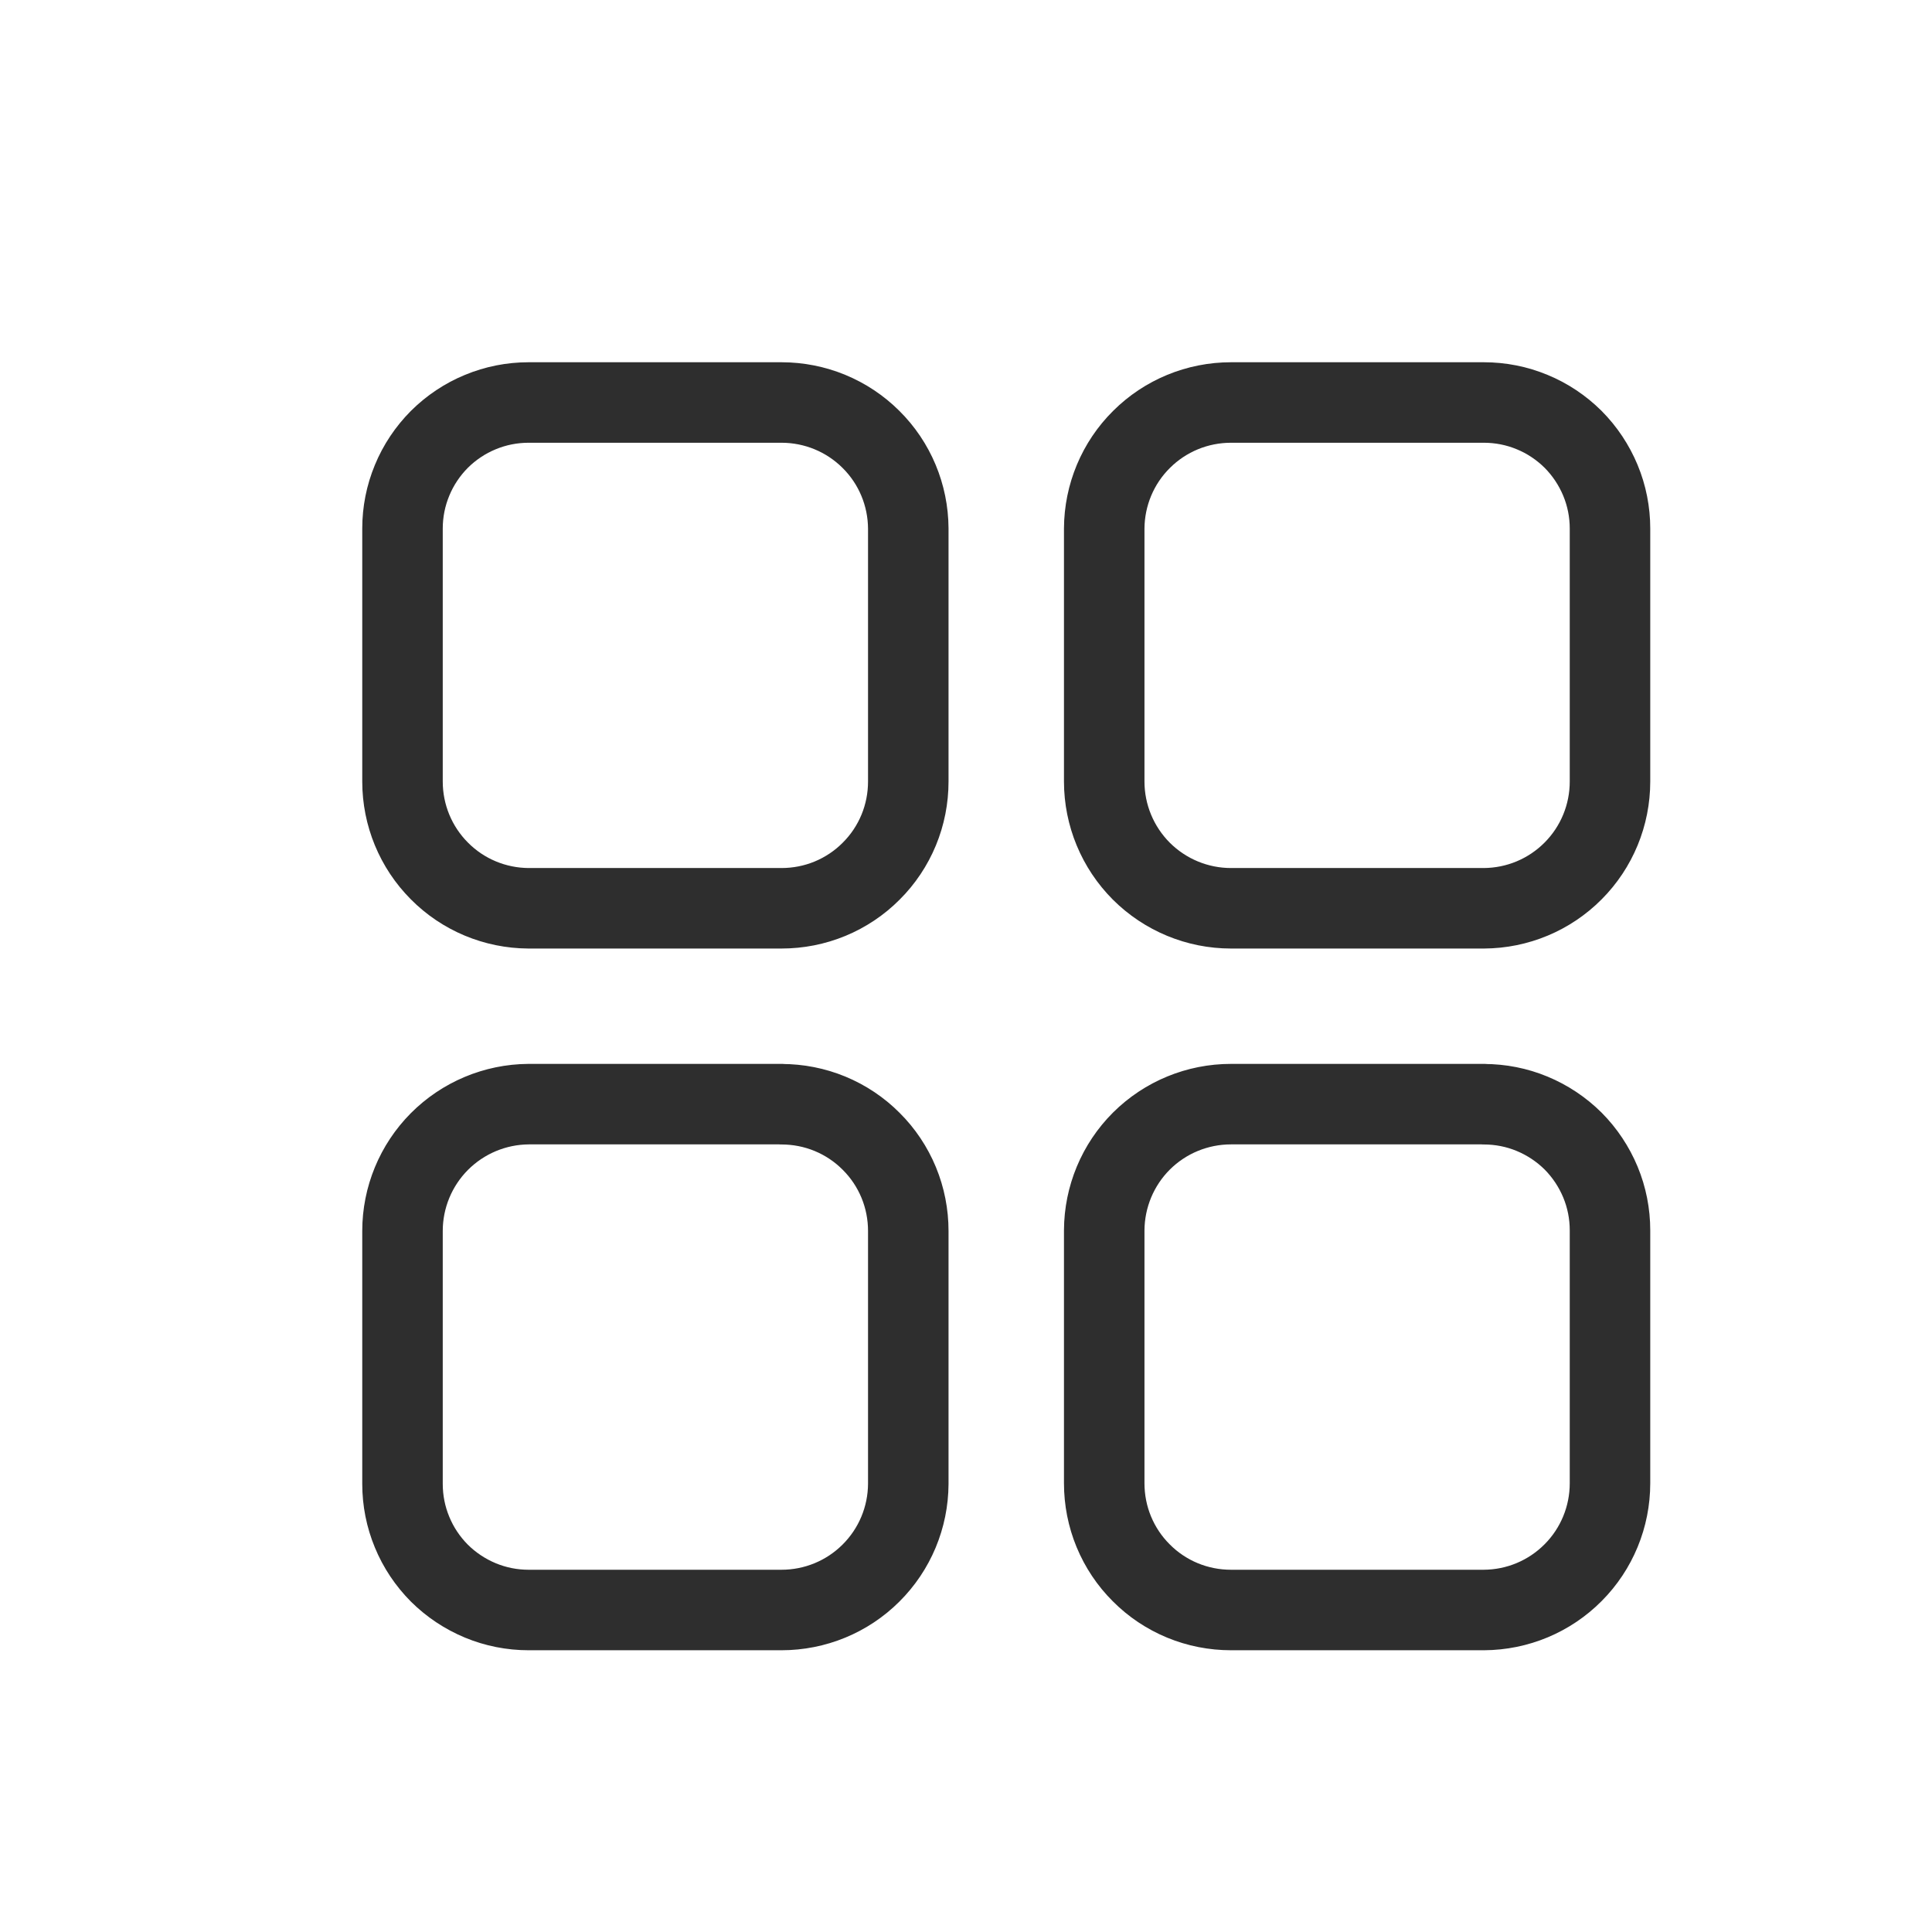
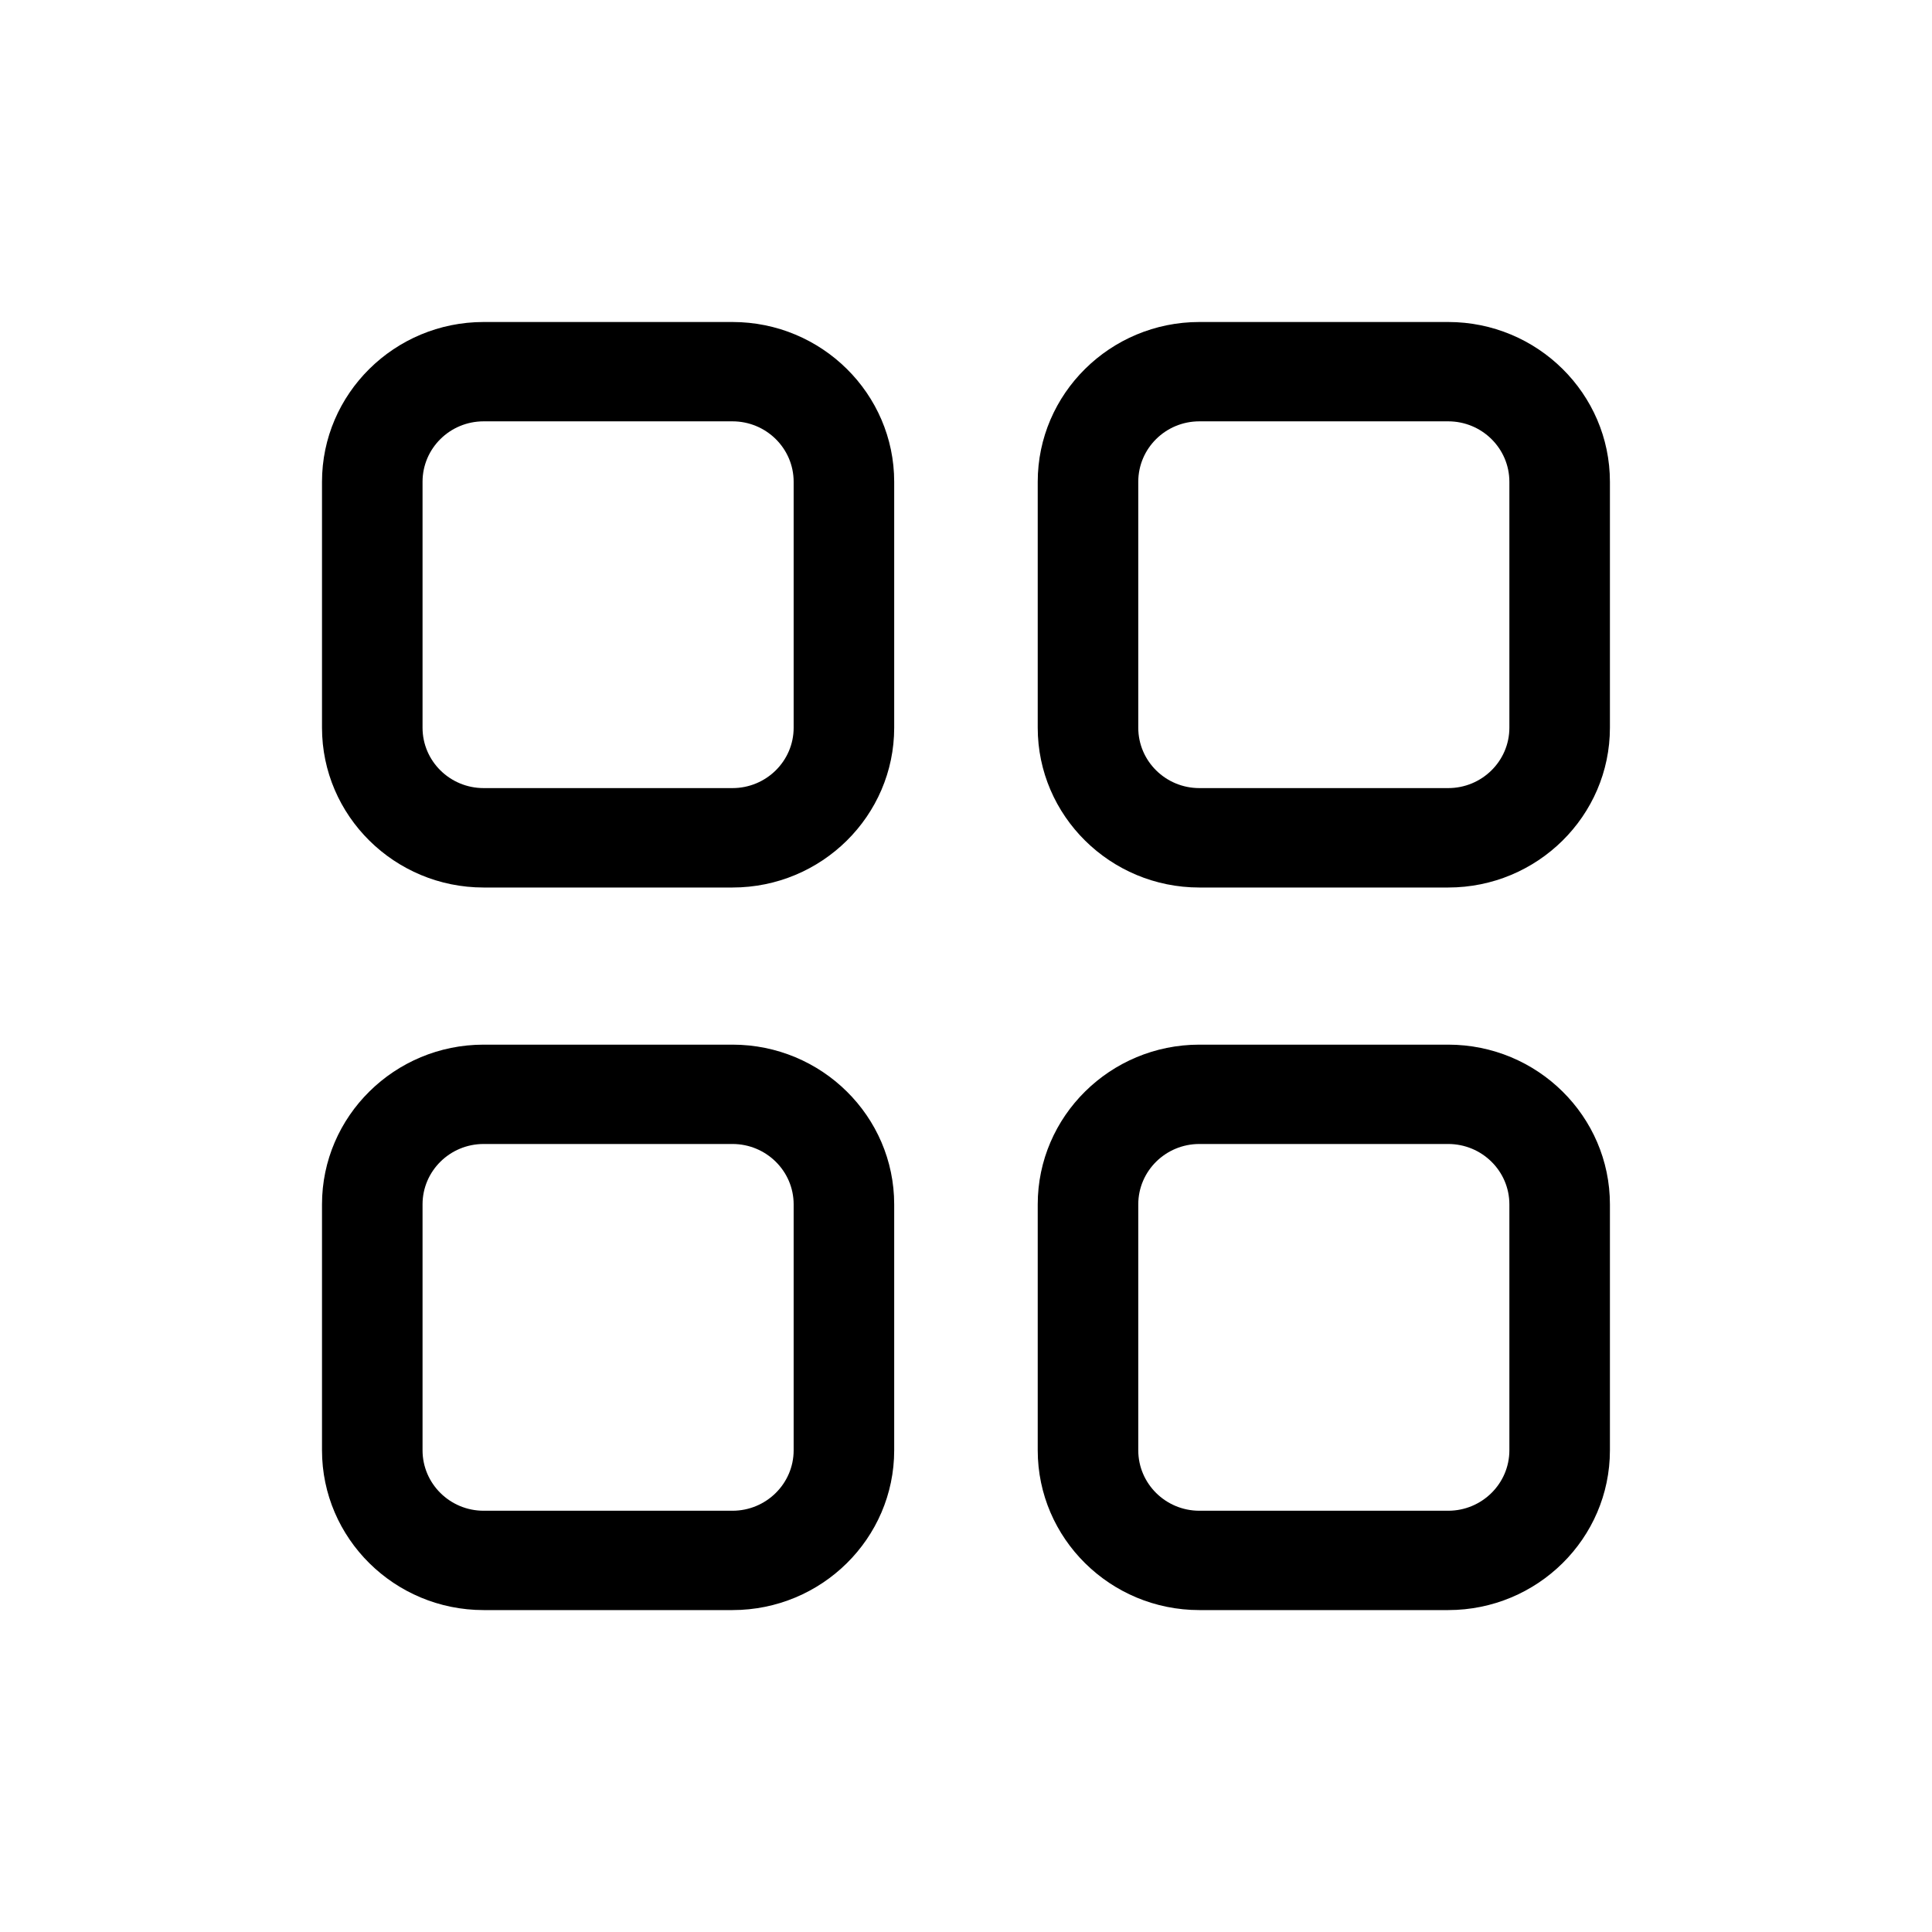
<svg xmlns="http://www.w3.org/2000/svg" width="24" height="24" viewBox="0 0 24 24" fill="none">
-   <path d="M18.433 13.716H15.292C14.875 13.716 14.476 13.88 14.18 14.174C13.885 14.468 13.719 14.867 13.717 15.284V18.425C13.717 18.632 13.757 18.837 13.836 19.028C13.915 19.219 14.031 19.393 14.178 19.539C14.324 19.686 14.498 19.802 14.689 19.881C14.88 19.96 15.085 20 15.292 20H18.433C18.85 19.998 19.248 19.832 19.542 19.536C19.836 19.241 20 18.842 20 18.425V15.284C20 15.078 19.96 14.874 19.881 14.684C19.802 14.494 19.687 14.321 19.542 14.175C19.396 14.03 19.223 13.915 19.033 13.836C18.843 13.757 18.639 13.717 18.433 13.717M9.708 13.716H6.566C6.15 13.719 5.752 13.886 5.458 14.181C5.165 14.476 5 14.875 5 15.292V18.433C5 18.639 5.04 18.843 5.119 19.033C5.197 19.223 5.313 19.396 5.458 19.542C5.604 19.687 5.777 19.802 5.967 19.881C6.157 19.96 6.361 20 6.566 20H9.708C10.125 20 10.524 19.836 10.819 19.542C11.115 19.248 11.281 18.85 11.283 18.433V15.292C11.283 15.085 11.243 14.88 11.164 14.689C11.085 14.498 10.969 14.324 10.822 14.178C10.676 14.031 10.502 13.915 10.311 13.836C10.12 13.757 9.915 13.717 9.708 13.717M9.708 5H6.566C6.361 5 6.157 5.04 5.967 5.119C5.777 5.197 5.604 5.313 5.458 5.458C5.313 5.604 5.197 5.777 5.119 5.967C5.04 6.157 5 6.361 5 6.566V9.708C5 10.125 5.164 10.524 5.458 10.819C5.751 11.115 6.15 11.281 6.566 11.283H9.708C9.915 11.283 10.12 11.243 10.311 11.164C10.502 11.085 10.676 10.969 10.822 10.822C10.969 10.676 11.085 10.502 11.164 10.311C11.243 10.12 11.283 9.915 11.283 9.708V6.566C11.281 6.15 11.115 5.751 10.819 5.458C10.524 5.164 10.125 5 9.708 5ZM18.433 5H15.292C14.875 5 14.476 5.164 14.181 5.458C13.885 5.751 13.719 6.15 13.717 6.566V9.708C13.717 10.126 13.883 10.526 14.178 10.822C14.474 11.117 14.874 11.283 15.292 11.283H18.433C18.85 11.281 19.248 11.115 19.542 10.819C19.836 10.524 20 10.125 20 9.708V6.566C20 6.361 19.96 6.157 19.881 5.967C19.802 5.777 19.687 5.604 19.542 5.458C19.396 5.313 19.223 5.197 19.033 5.119C18.843 5.04 18.639 5 18.433 5Z" stroke="#2E2E2E" stroke-linecap="round" stroke-linejoin="round" />
+   <path d="M9.099 11.025H6.008C4.901 11.025 4 10.134 4 9.04V5.985C4 4.891 4.901 4 6.008 4H9.099C10.207 4 11.108 4.891 11.108 5.985V9.04C11.108 10.134 10.207 11.025 9.099 11.025ZM6.008 5.234C5.589 5.234 5.249 5.57 5.249 5.985V9.04C5.249 9.454 5.589 9.79 6.008 9.79H9.099C9.518 9.79 9.859 9.454 9.859 9.04V5.985C9.859 5.57 9.518 5.234 9.099 5.234H6.008Z" fill="black" />
+   <path d="M17.99 11.025H14.899C13.792 11.025 12.891 10.134 12.891 9.04V5.985C12.891 4.891 13.792 4 14.899 4H17.99C19.098 4 19.999 4.891 19.999 5.985V9.04C19.999 10.134 19.098 11.025 17.99 11.025ZM14.899 5.234C14.48 5.234 14.14 5.57 14.14 5.985V9.04C14.14 9.454 14.48 9.79 14.899 9.79H17.99C18.409 9.79 18.75 9.454 18.75 9.04V5.985C18.75 5.57 18.409 5.234 17.99 5.234H14.899Z" fill="black" />
+   <path d="M9.099 20.001H6.008C4.901 20.001 4 19.111 4 18.016V14.961C4 13.867 4.901 12.977 6.008 12.977H9.099C10.207 12.977 11.108 13.867 11.108 14.961V18.016C11.108 19.111 10.207 20.001 9.099 20.001ZM6.008 14.211C5.589 14.211 5.249 14.547 5.249 14.961V18.016C5.249 18.43 5.589 18.767 6.008 18.767H9.099C9.518 18.767 9.859 18.43 9.859 18.016V14.961C9.859 14.547 9.518 14.211 9.099 14.211H6.008Z" fill="black" />
+   <path d="M17.99 20.001H14.899C13.792 20.001 12.891 19.111 12.891 18.016V14.961C12.891 13.867 13.792 12.977 14.899 12.977H17.99C19.098 12.977 19.999 13.867 19.999 14.961V18.016C19.999 19.111 19.098 20.001 17.99 20.001ZM14.899 14.211C14.48 14.211 14.14 14.547 14.14 14.961V18.016C14.14 18.43 14.48 18.767 14.899 18.767H17.99C18.409 18.767 18.75 18.43 18.75 18.016V14.961C18.75 14.547 18.409 14.211 17.99 14.211H14.899Z" fill="black" />
</svg>
